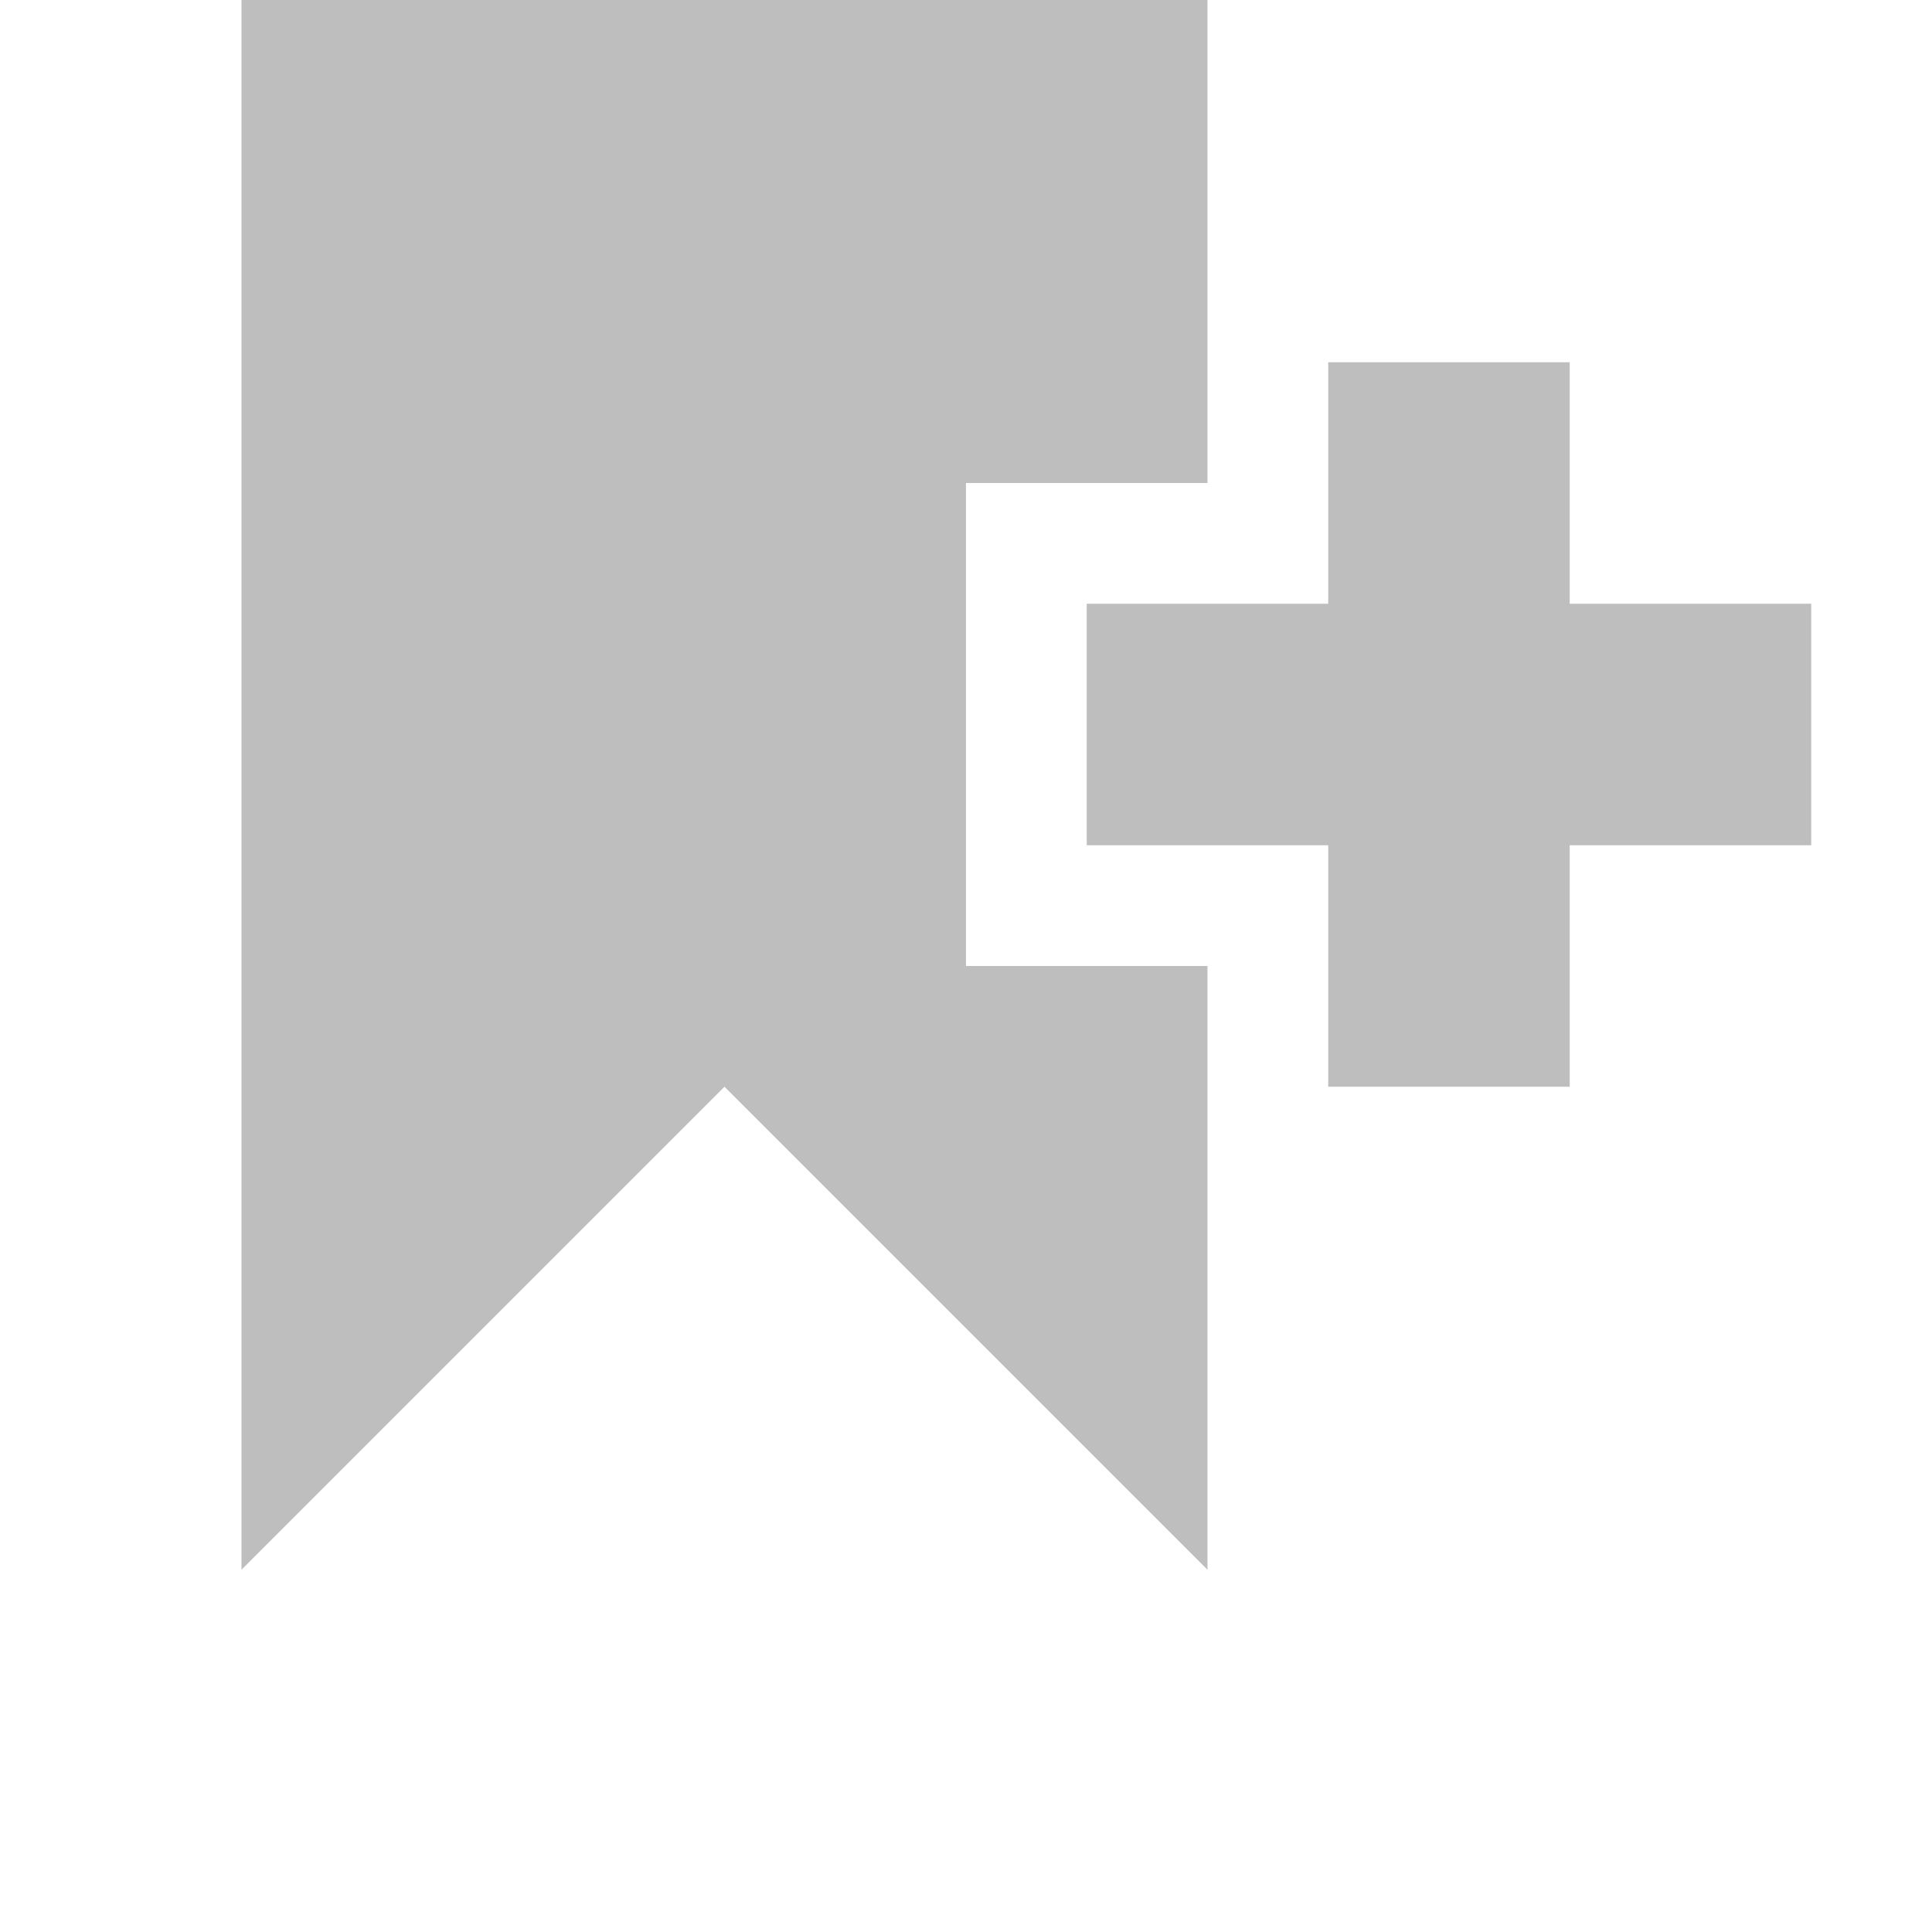
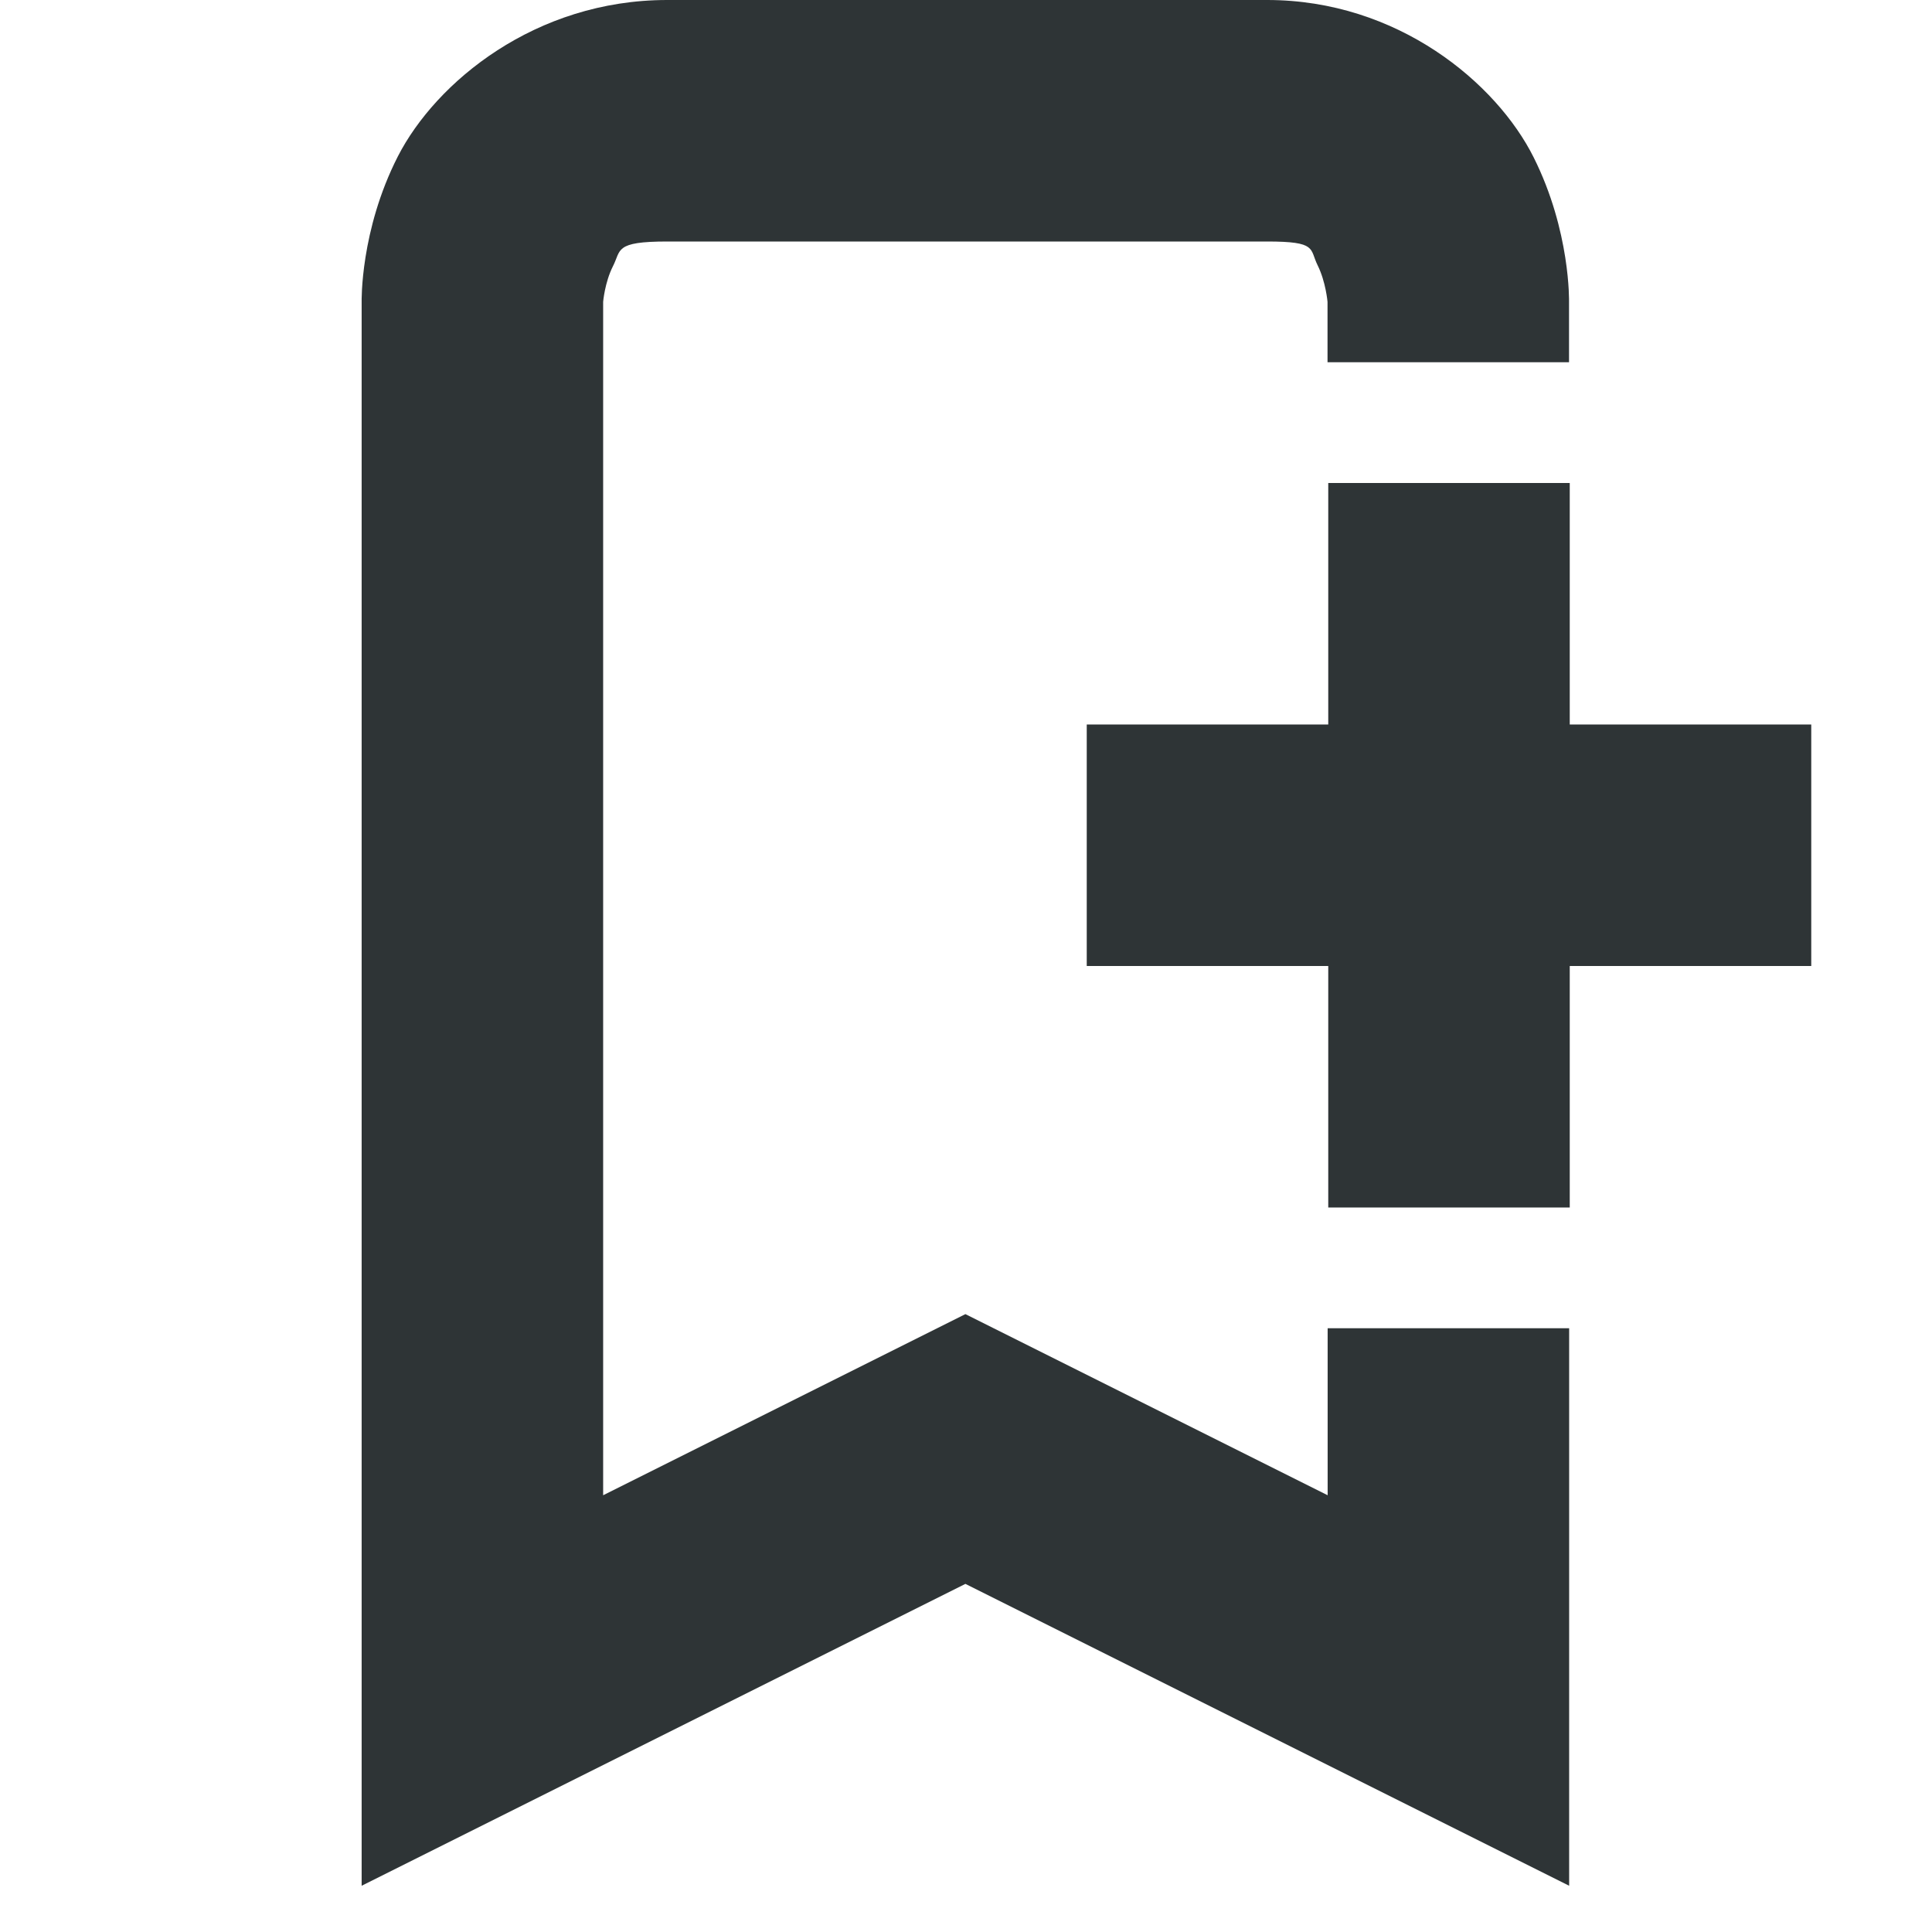
- <svg xmlns="http://www.w3.org/2000/svg" height="16" id="svg7384" version="1.1" width="16">
-   <defs id="defs7386" />
-   <g id="layer9" style="display:inline" transform="translate(-141.0002,-807)" />
-   <g id="layer10" style="display:inline" transform="translate(-141.0002,-807)" />
-   <g id="layer11" transform="translate(-141.0002,-807)" />
-   <g id="layer13" style="display:inline" transform="translate(-141.0002,-807)" />
-   <g id="layer14" transform="translate(-141.0002,-807)" />
-   <g id="layer15" style="display:inline" transform="translate(-141.0002,-807)" />
-   <g id="g71291" style="display:inline" transform="translate(-141.0002,-807)" />
-   <g id="g4953" style="display:inline" transform="translate(-141.0002,-807)" />
-   <g id="layer12" style="display:inline" transform="translate(-141.0002,-807)">
-     <path d="m 143,807 0,13 4,-4 4,4 0,-4 0,-1 -2,0 0,-4 2,0 0,-4 z" id="path12292" style="fill:#bebebe;fill-opacity:1;stroke:none" />
-     <path d="m 152,810 0,2 -2,0 0,2 2,0 0,2 2,0 0,-2 2,0 0,-2 -2,0 0,-2 -2,0 z" id="rect12294" style="fill:#bebebe;fill-opacity:1;stroke:none" />
+ <svg xmlns="http://www.w3.org/2000/svg" width="16" height="16">
+   <g fill="#2e3436">
+     <path d="M5.525 0C4.433 0 3.61.68 3.295 1.295c-.314.615-.3 1.205-.3 1.205v13.117l5-2.5 5 2.5V11h-2v1.383l-3-1.5-3 1.5V2.5s.013-.16.081-.295c.069-.134.01-.205.45-.205h4.968c.417 0 .35.06.418.197s.082.303.082.303V3h2v-.5s.014-.584-.293-1.197C12.394.689 11.577 0 10.494 0z" style="line-height:normal;font-variant-ligatures:normal;font-variant-position:normal;font-variant-caps:normal;font-variant-numeric:normal;font-variant-alternates:normal;font-feature-settings:normal;text-indent:0;text-align:start;text-decoration-line:none;text-decoration-style:solid;text-decoration-color:#000;text-transform:none;text-orientation:mixed;shape-padding:0;isolation:auto;mix-blend-mode:normal" color="#000" font-weight="400" font-family="sans-serif" white-space="normal" overflow="visible" fill-rule="evenodd" />
+     <path d="M11 4v2H9v2h2v2h2V8h2V6h-2V4z" />
  </g>
</svg>
